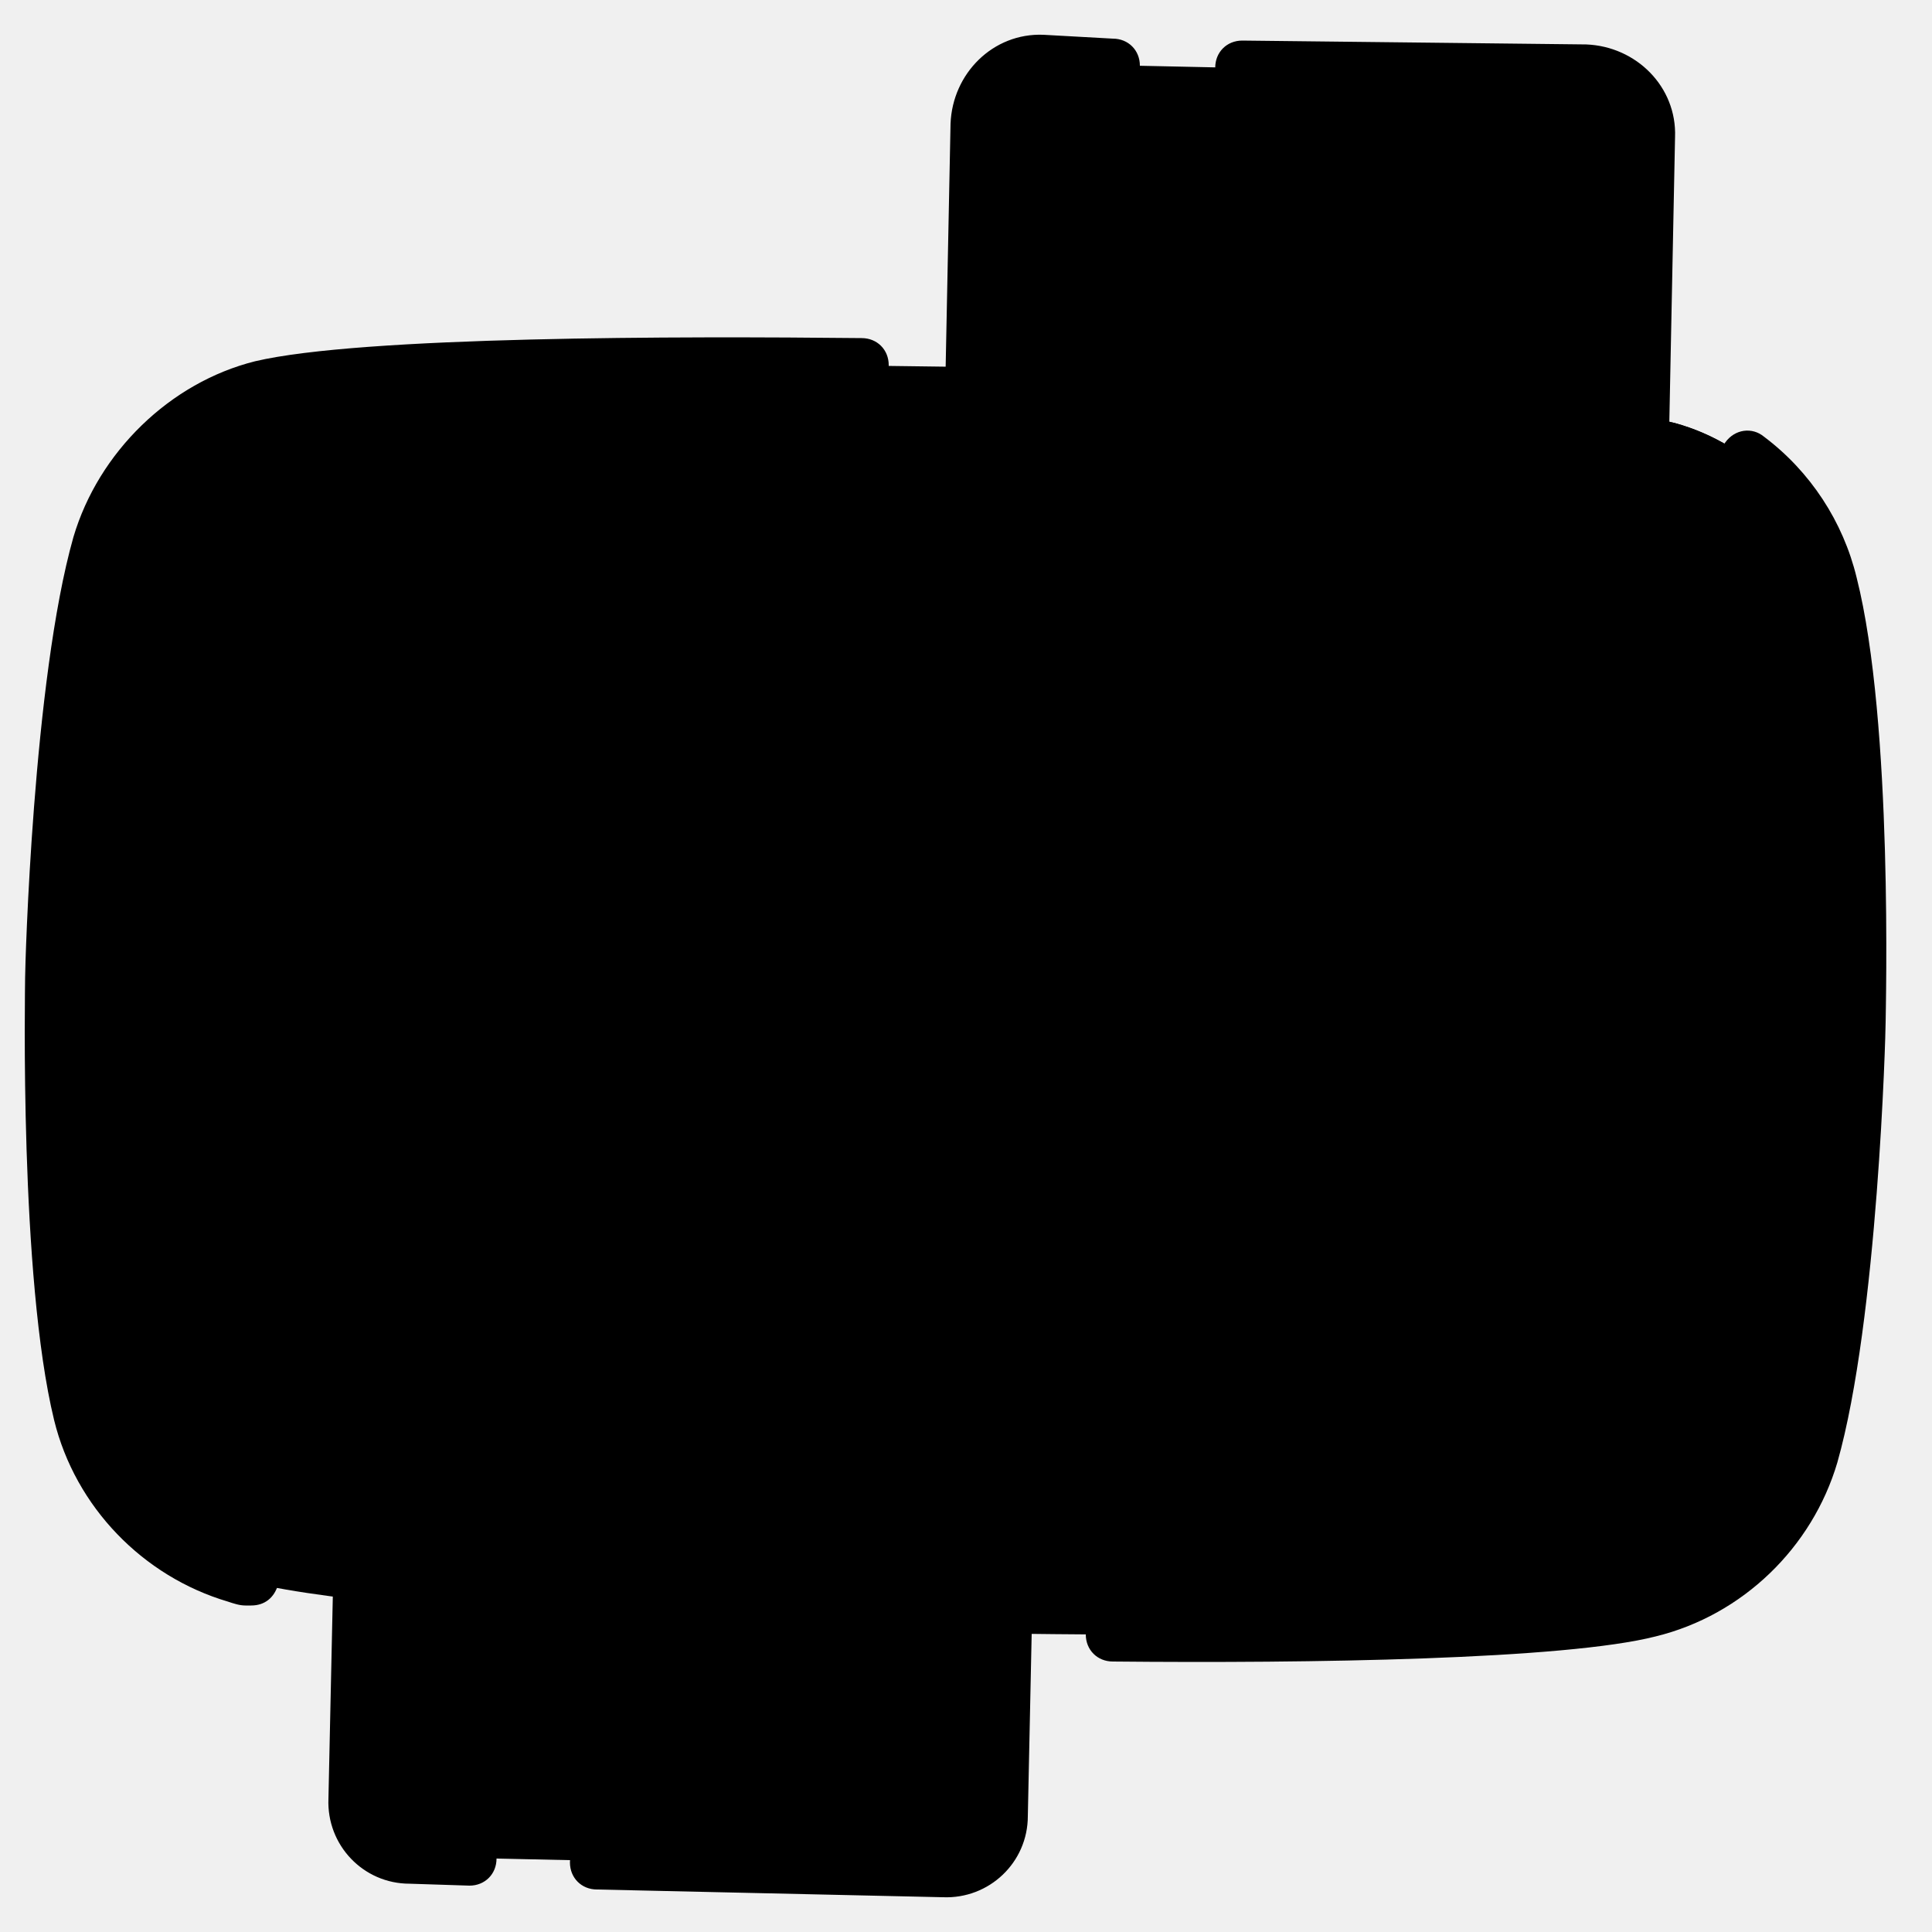
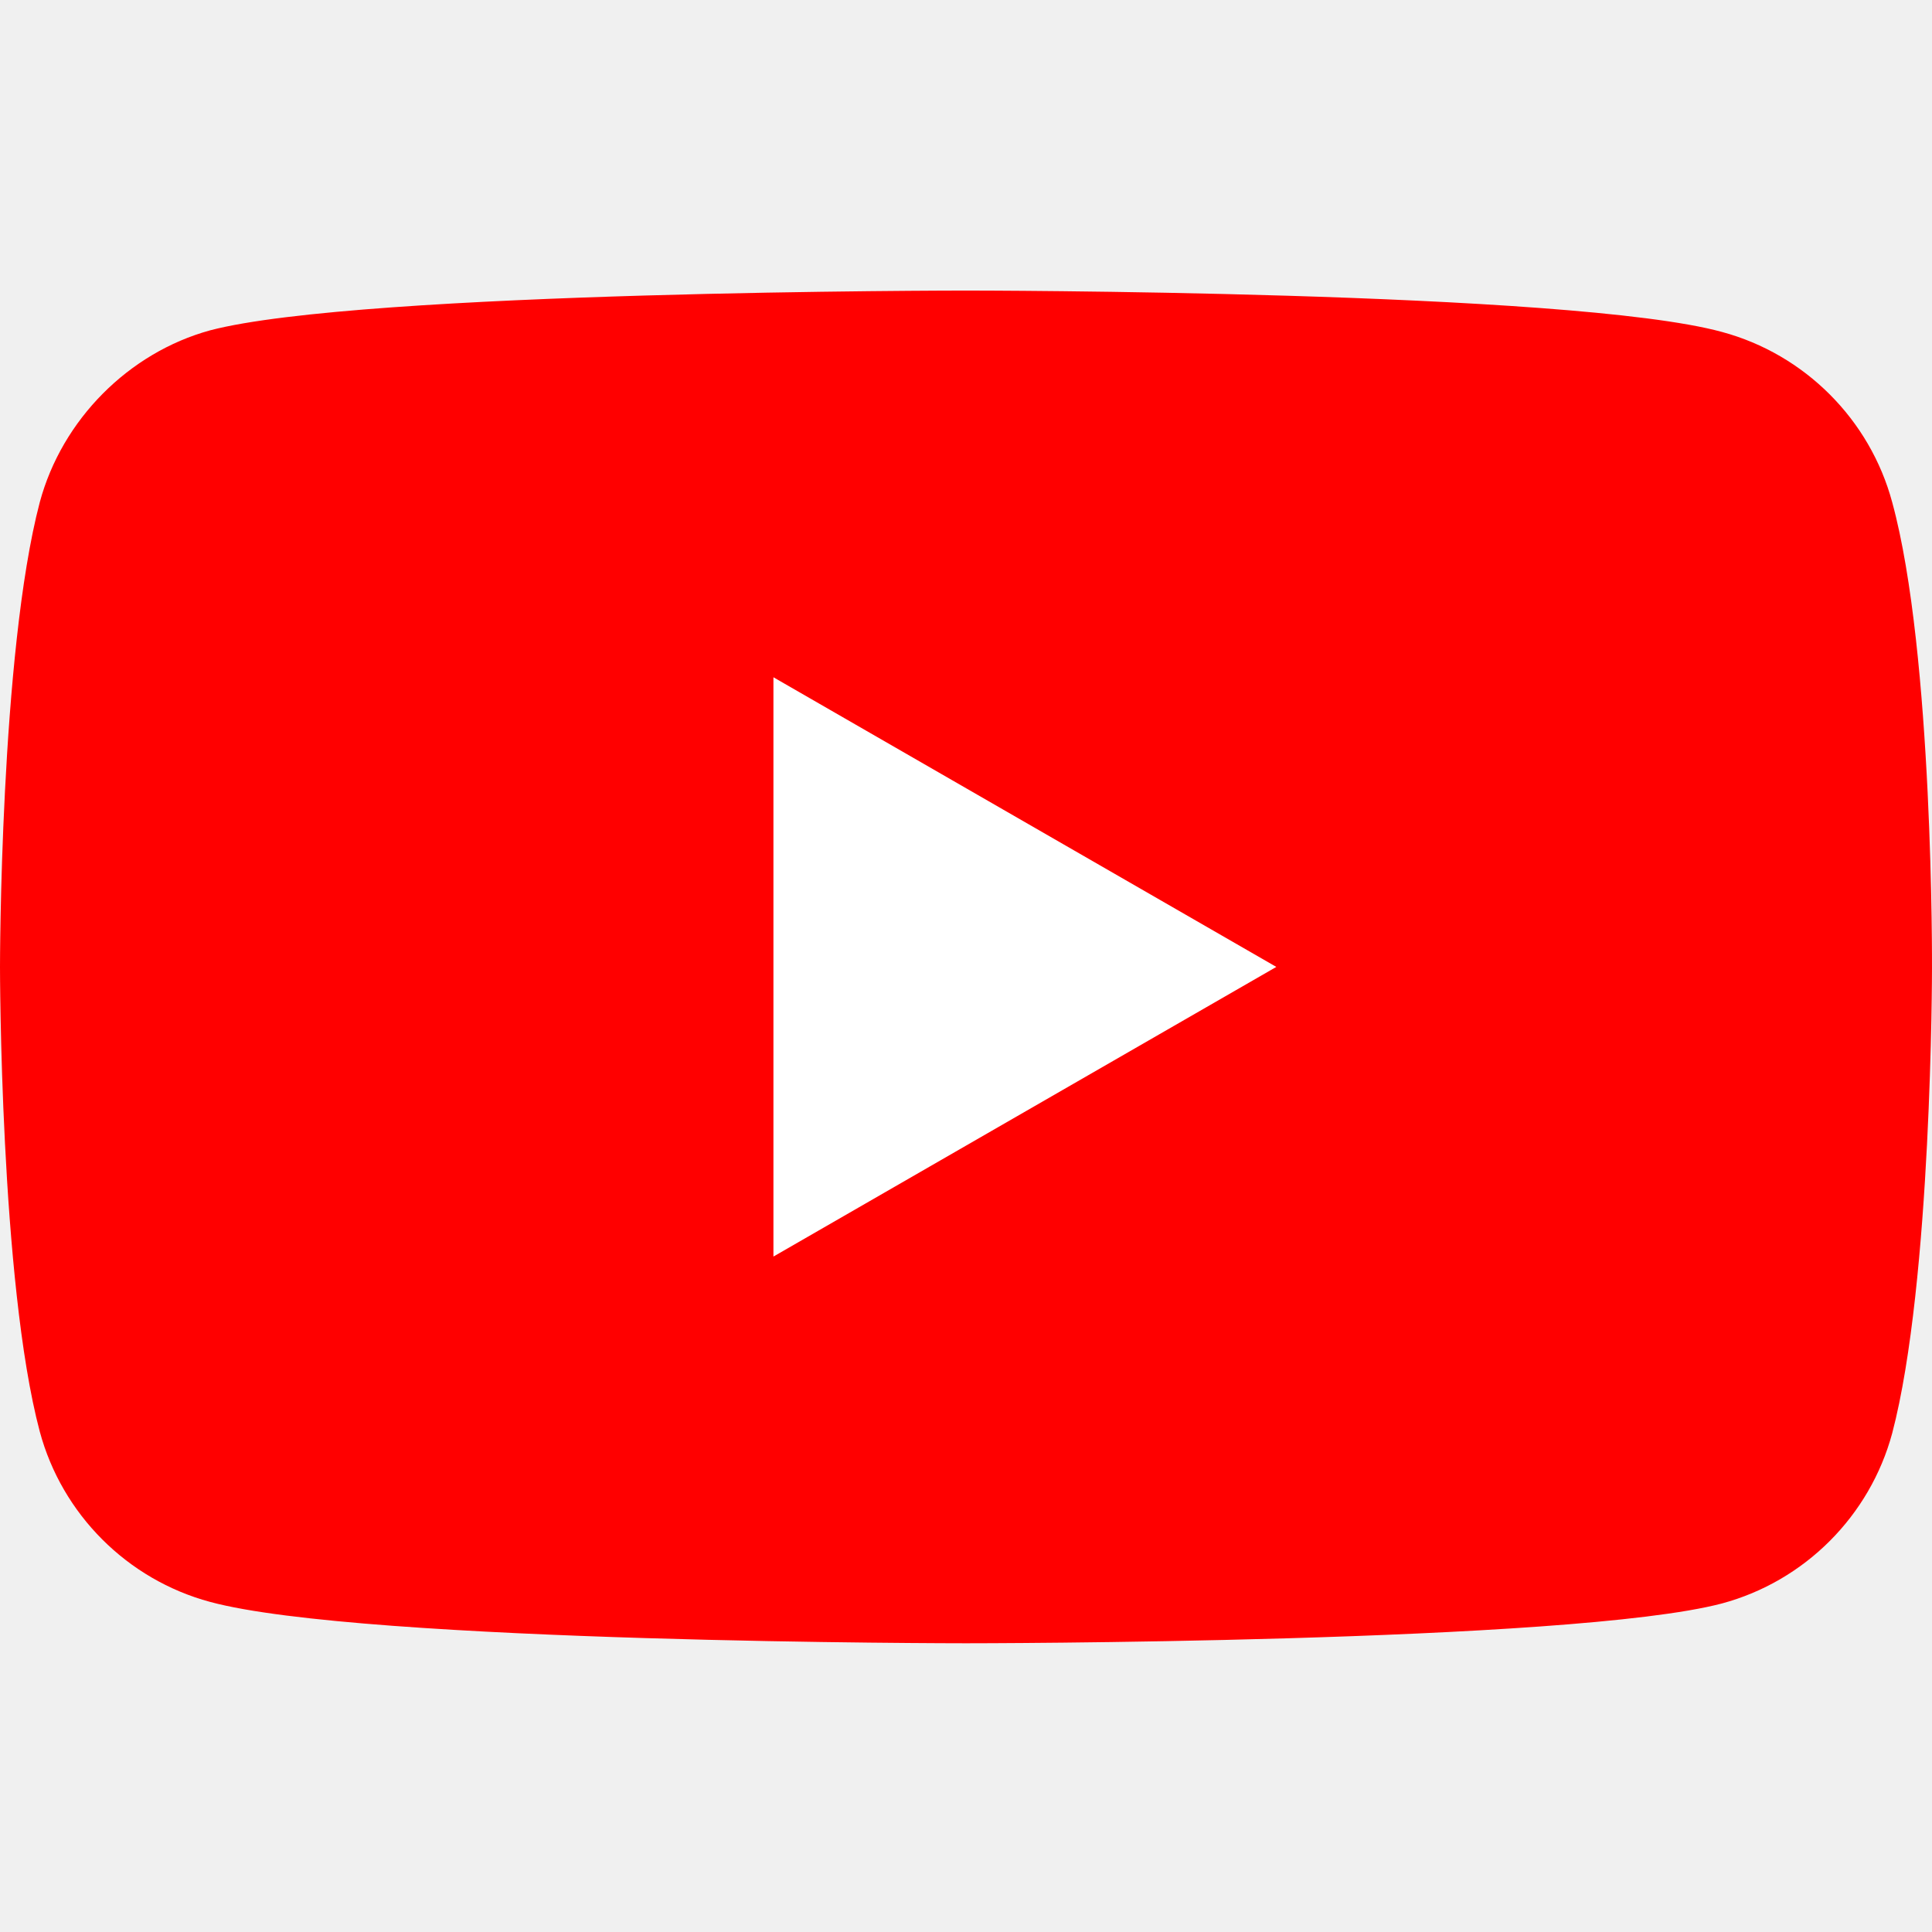
- <svg xmlns="http://www.w3.org/2000/svg" id="youtube" version="1.1" x="0px" y="0px" viewBox="0 0 100 100" style="enable-background:new 0 0 100 100;" xml:space="preserve">
-   <path class="st0" d="M94.8,30.3c-1-4-4.1-7.3-8.1-8.4c-0.8-0.2-1.8-0.4-3-0.6C73.6,19.6,50.1,19,50.1,19s-29.3-0.6-36.6,1.1  c-4,1-7.3,4.2-8.4,8.1C3,35.6,2.6,50.8,2.6,50.8S2.3,66,4.1,73.3c1,4,4.1,7.3,8.1,8.4c7.4,2.2,36.6,2.8,36.6,2.8s23.6,0.5,33.7-0.6  c1.2-0.1,2.1-0.3,2.9-0.5c4-1,7.3-4.1,8.4-8.1c2.1-7.3,2.4-22.5,2.4-22.5S96.6,37.7,94.8,30.3L94.8,30.3z" />
-   <path class="st1" d="M94.8,30.3c-1-4-4.1-7.3-8.1-8.4c-0.8-0.2-1.8-0.4-3-0.6c3.6,1.4,6.3,4.5,7.2,8.3c1.9,7.6,1.5,23.3,1.5,23.3  S92.1,68.5,89.9,76c-1.1,3.7-3.9,6.7-7.5,7.9c1.2-0.1,2.1-0.3,2.9-0.5c4-1,7.3-4.1,8.4-8.1c2.1-7.3,2.4-22.5,2.4-22.5  S96.6,37.7,94.8,30.3L94.8,30.3z" />
-   <path class="st2" d="M89.3,31.7C89.3,31.6,89.3,31.6,89.3,31.7c-0.5-2.1-2.1-3.8-4.2-4.4c0,0,0,0,0,0c-0.9-0.3-2.2-0.5-3.9-0.7  c-7.6-1-22.1-1.7-31.2-1.9c-11-0.2-30.3-0.2-35.2,1c-2,0.5-3.8,2.2-4.4,4.2c-1.5,5.4-2.1,17-2.2,21c-0.1,4,0,15.7,1.3,21.1  c0.5,2.1,2.1,3.7,4.2,4.3c4.8,1.4,24.1,2.3,35.1,2.6c9,0.2,23.6,0.2,31.3-0.4c1.7-0.1,3-0.3,3.9-0.5c2.1-0.5,3.7-2.1,4.3-4.1  c1.5-5.4,2.1-17,2.2-21l0,0C90.6,48.7,90.6,37.1,89.3,31.7L89.3,31.7z" />
-   <path class="st3" d="M89.3,31.6c-0.5-2.1-2.1-3.8-4.2-4.4c0,0,0,0,0,0c-0.9-0.3-2.2-0.5-3.9-0.7c0,0,0,0.1,0,0.1c0,0,0,0,0,0  c2.1,0.6,3.7,2.3,4.3,4.5c0,0,0,0,0,0c1.4,5.5,1.4,17.5,1.3,21.6l0,0c-0.1,4.1-0.7,16-2.3,21.5c-0.6,2.1-2.3,3.7-4.4,4.3l0,0  c1.7-0.1,3-0.3,3.9-0.5c2.1-0.5,3.7-2.1,4.3-4.1c1.5-5.4,2.1-17,2.2-21l0,0C90.6,48.7,90.6,37.1,89.3,31.6  C89.3,31.6,89.3,31.6,89.3,31.6L89.3,31.6z" />
-   <path class="st4" d="M42.9,62.2l18.6-10.2l-18.1-11L42.9,62.2z" />
-   <path class="st5" d="M85.3,7.2l-0.4,19.9c0,1.8-1.5,3.3-3.4,3.2l-10.6-0.2L67.4,35l-3.3-5l-10.6-0.2c-1.8,0-3.3-1.5-3.2-3.4  l0.4-19.9c0-1.8,1.5-3.3,3.4-3.2l28.2,0.6C83.9,3.9,85.4,5.4,85.3,7.2z" />
-   <path class="st6" d="M85.3,7.2l-0.4,19.9c0,1.8-1.5,3.3-3.4,3.2l-3.8-0.1c1.8,0,3.3-1.4,3.4-3.2l0.4-19.9c0-1.8-1.4-3.3-3.2-3.4  l3.8,0.1C83.9,3.9,85.4,5.4,85.3,7.2z" />
-   <path class="st4" d="M73.3,12.4c-1.3-1.3-3.3-1.4-4.6-0.1L67.8,13l-0.8-0.8c-1.3-1.3-3.3-1.4-4.6-0.1c-1.3,1.3-1.4,3.3-0.1,4.6  l5.3,5.5l5.5-5.3C74.5,15.7,74.5,13.7,73.3,12.4L73.3,12.4z" />
-   <path class="st5" d="M52,79.7l-0.3,14.2c0,1.6-1.4,2.9-3,2.8l-27.5-0.6c-1.6,0-2.9-1.4-2.8-3l0.5-23.1l7.7,6.1l22.6,0.5  C50.8,76.7,52,78.1,52,79.7z" />
-   <path class="st6" d="M52,79.7l-0.3,14.2c0,1.6-1.4,2.9-3,2.8l-3.8-0.1c1.6,0,2.9-1.2,3-2.8l0.3-14.2c0-1.6-1.2-2.9-2.8-3l3.8,0.1  C50.8,76.7,52,78.1,52,79.7z" />
-   <g>
-     <path class="st7" d="M62.1,53.3c0.4-0.2,0.7-0.7,0.7-1.2c0-0.5-0.2-1-0.7-1.2l-18.1-11c-0.4-0.3-1-0.3-1.4,0  c-0.4,0.2-0.7,0.7-0.7,1.2l-0.5,21.2c0,0.5,0.2,1,0.7,1.2c0.2,0.1,0.5,0.2,0.7,0.2c0.2,0,0.5-0.1,0.7-0.2l7.9-4.3  c0.7-0.4,0.9-1.2,0.6-1.9c-0.4-0.7-1.2-0.9-1.9-0.6l-5.8,3.2l0.4-16.3L58.6,52l-3.1,1.7c-0.7,0.4-0.9,1.2-0.6,1.9  c0.4,0.7,1.2,0.9,1.9,0.6L62.1,53.3z" />
-     <path class="st7" d="M13.3,80.6c-0.3-0.1-0.5-0.1-0.7-0.2c-3.5-1-6.2-3.9-7.1-7.4c-1.7-7-1.4-22-1.4-22.2c0-0.2,0.4-15.1,2.4-22.1  c1-3.5,3.9-6.3,7.4-7.2c3.7-0.9,14.9-1.3,30.7-1.2c0.8,0,1.4-0.6,1.4-1.4c0-0.8-0.6-1.4-1.4-1.4c0,0,0,0,0,0  c-9.4-0.1-25.9-0.1-31.4,1.2c-4.4,1.1-8.1,4.7-9.4,9.1c-2.1,7.4-2.5,22.2-2.5,22.8c0,0.6-0.3,15.5,1.5,22.9c1.1,4.5,4.6,8.1,9,9.4  c0.3,0.1,0.6,0.2,0.9,0.2c0.1,0,0.2,0,0.3,0c0.7,0,1.2-0.4,1.4-1.1C14.5,81.5,14,80.7,13.3,80.6L13.3,80.6z" />
-     <path class="st7" d="M96.1,29.9c-0.7-2.9-2.4-5.5-4.8-7.3c-0.6-0.5-1.5-0.4-2,0.3c-0.5,0.6-0.4,1.5,0.3,2c1.9,1.4,3.2,3.5,3.8,5.7  c1.8,7.1,1.4,22.1,1.4,22.2c0,0.2-0.4,15.1-2.4,22.1c-1,3.5-3.9,6.2-7.4,7.1c-3.5,0.8-13.2,1.3-27.4,1.2c-0.8,0-1.4,0.6-1.4,1.4  c0,0.8,0.6,1.4,1.4,1.4c0,0,0,0,0,0c10.2,0.1,23.4-0.1,28.1-1.3c4.5-1.1,8.1-4.6,9.4-9c2.1-7.4,2.5-22.2,2.5-22.8  C97.6,52.3,98,37.4,96.1,29.9L96.1,29.9z" />
-     <path class="st7" d="M45.8,24.6c0-0.8-0.6-1.4-1.4-1.4c0,0,0,0,0,0c-4,0-24.5-0.2-29.9,1.1c0,0,0,0,0,0C12,24.9,9.9,27,9.1,29.5  c-0.4,1.4-0.8,3.4-1.1,5.8c-0.1,0.8,0.4,1.5,1.2,1.6c0.1,0,0.1,0,0.2,0c0.7,0,1.3-0.5,1.4-1.2c0.3-2.3,0.6-4.1,1-5.4  c0.5-1.5,1.8-2.9,3.3-3.3c3.9-0.9,18.2-1.1,29.2-1C45.2,26,45.8,25.4,45.8,24.6z" />
-     <path class="st7" d="M57.7,80.4C57.7,80.4,57.7,80.4,57.7,80.4c6.5,0,22.1,0,26.7-1.1c2.6-0.6,4.6-2.6,5.4-5.1  c1.6-5.5,2.2-17.3,2.3-21.4l0,0c0.1-4.1,0.1-15.9-1.3-21.5l0,0c-0.2-0.8-1-1.2-1.7-1c-0.8,0.2-1.2,1-1,1.7c0,0,0,0,0,0  c1.3,5.3,1.3,16.7,1.2,20.7l0,0c-0.1,4-0.6,15.4-2.1,20.6c-0.5,1.6-1.7,2.8-3.3,3.2c-3,0.7-12.7,1.1-26,1c-0.8,0-1.4,0.6-1.4,1.4  C56.3,79.8,56.9,80.4,57.7,80.4L57.7,80.4z" />
-     <path class="st7" d="M8.9,40.4c-0.8-0.1-1.5,0.5-1.5,1.3c-0.3,3.6-0.4,7.1-0.5,9.1c-0.1,4.1,0,15.9,1.3,21.5  c0.6,2.3,2.2,4.2,4.3,5.1c0.2,0.1,0.3,0.1,0.5,0.1c0.6,0,1.1-0.3,1.3-0.9c0.3-0.7,0-1.5-0.7-1.9c-1.3-0.6-2.3-1.7-2.7-3.1  c-1.3-5.2-1.3-16.7-1.2-20.7c0-2,0.2-5.4,0.5-9C10.2,41.1,9.7,40.5,8.9,40.4L8.9,40.4z" />
-     <path class="st7" d="M53.4,31.1l9.9,0.2l2.9,4.4c0.3,0.4,0.7,0.6,1.1,0.6c0.5,0,0.9-0.2,1.2-0.6l3.1-4.3l9.9,0.2  c2.6,0.1,4.7-2,4.8-4.6l0.4-19.9c0.1-2.6-2-4.7-4.6-4.8L64.3,2.1c-0.8,0-1.4,0.6-1.4,1.4s0.6,1.4,1.4,1.4l17.9,0.4  c1,0,1.9,0.9,1.8,1.9l-0.4,19.9c0,1-0.9,1.9-1.9,1.8l-10.6-0.2c-0.5,0-0.9,0.2-1.2,0.6l-2.4,3.2l-2.2-3.3c-0.3-0.4-0.7-0.6-1.1-0.6  l-10.6-0.2c-1,0-1.9-0.9-1.8-1.9L52,6.5c0-1,0.9-1.9,1.9-1.8l3.7,0.1c0.8,0,1.4-0.6,1.4-1.4s-0.6-1.4-1.4-1.4L54,1.8  c-2.6-0.1-4.7,2-4.8,4.6l-0.4,19.9C48.7,28.9,50.8,31.1,53.4,31.1z" />
-     <path class="st7" d="M66.6,23.3c0.3,0.3,0.6,0.4,1,0.4c0.4,0,0.7-0.1,1-0.4l5.5-5.3c1.9-1.8,1.9-4.8,0.2-6.6c0,0,0,0,0,0  c-1.7-1.8-4.5-1.9-6.4-0.3c-1.8-1.7-4.6-1.7-6.4,0.1c-1.9,1.8-1.9,4.8-0.1,6.6L66.6,23.3z M63.4,13.1c0.4-0.4,0.9-0.5,1.3-0.5  c0.5,0,1,0.2,1.3,0.6l0.8,0.8c0.5,0.6,1.4,0.6,2,0l0.8-0.8c0.7-0.7,1.9-0.7,2.6,0.1c0.7,0.7,0.7,1.9-0.1,2.6l-4.5,4.3l-4.3-4.5  C62.7,15,62.7,13.9,63.4,13.1L63.4,13.1z" />
-     <path class="st7" d="M49.2,75.3l-22.1-0.5L19.8,69c-0.4-0.3-1-0.4-1.5-0.2c-0.5,0.2-0.8,0.7-0.8,1.2L17,93.1  c-0.1,2.4,1.8,4.4,4.2,4.4l3.1,0.1c0.8,0,1.4-0.6,1.4-1.4s-0.6-1.4-1.4-1.4l-3.1-0.1c-0.8,0-1.5-0.7-1.5-1.5L20.2,73l5.5,4.4  c0.2,0.2,0.5,0.3,0.8,0.3l22.6,0.5c0.8,0,1.5,0.7,1.5,1.5l-0.3,14.2c0,0.8-0.7,1.5-1.5,1.5l-17.9-0.4c-0.8,0-1.4,0.6-1.4,1.4  c0,0.8,0.6,1.4,1.4,1.4l17.9,0.4c2.4,0.1,4.4-1.8,4.4-4.2l0.3-14.2C53.5,77.3,51.6,75.3,49.2,75.3L49.2,75.3z" />
-     <path class="st7" d="M26.1,90.9l18.8,0.4c0.8,0,1.4-0.6,1.4-1.4c0-0.8-0.6-1.4-1.4-1.4l-18.8-0.4c-0.8,0-1.4,0.6-1.4,1.4  C24.7,90.2,25.3,90.9,26.1,90.9L26.1,90.9z" />
-     <path class="st7" d="M26.3,84.5l16.9,0.4c0.8,0,1.4-0.6,1.4-1.4S44,82.1,43.3,82l-16.9-0.4c-0.8,0-1.4,0.6-1.4,1.4  C24.9,83.8,25.5,84.5,26.3,84.5L26.3,84.5z" />
-   </g>
+ <svg xmlns="http://www.w3.org/2000/svg" height="512pt" viewBox="0 -77 512.002 512" width="512pt">
+   <path d="m501.453 56.094c-5.902-21.934-23.195-39.223-45.125-45.129-40.066-10.965-200.332-10.965-200.332-10.965s-160.262 0-200.328 10.547c-21.508 5.902-39.223 23.617-45.125 45.547-10.543 40.062-10.543 123.148-10.543 123.148s0 83.504 10.543 123.148c5.906 21.93 23.195 39.223 45.129 45.129 40.484 10.965 200.328 10.965 200.328 10.965s160.262 0 200.328-10.547c21.934-5.902 39.223-23.195 45.129-45.125 10.543-40.066 10.543-123.148 10.543-123.148s.422-83.508-10.547-123.57zm0 0" fill="#f00" />
+   <path d="m204.969 256 133.27-76.758-133.27-76.758zm0 0" fill="#fff" />
</svg>
